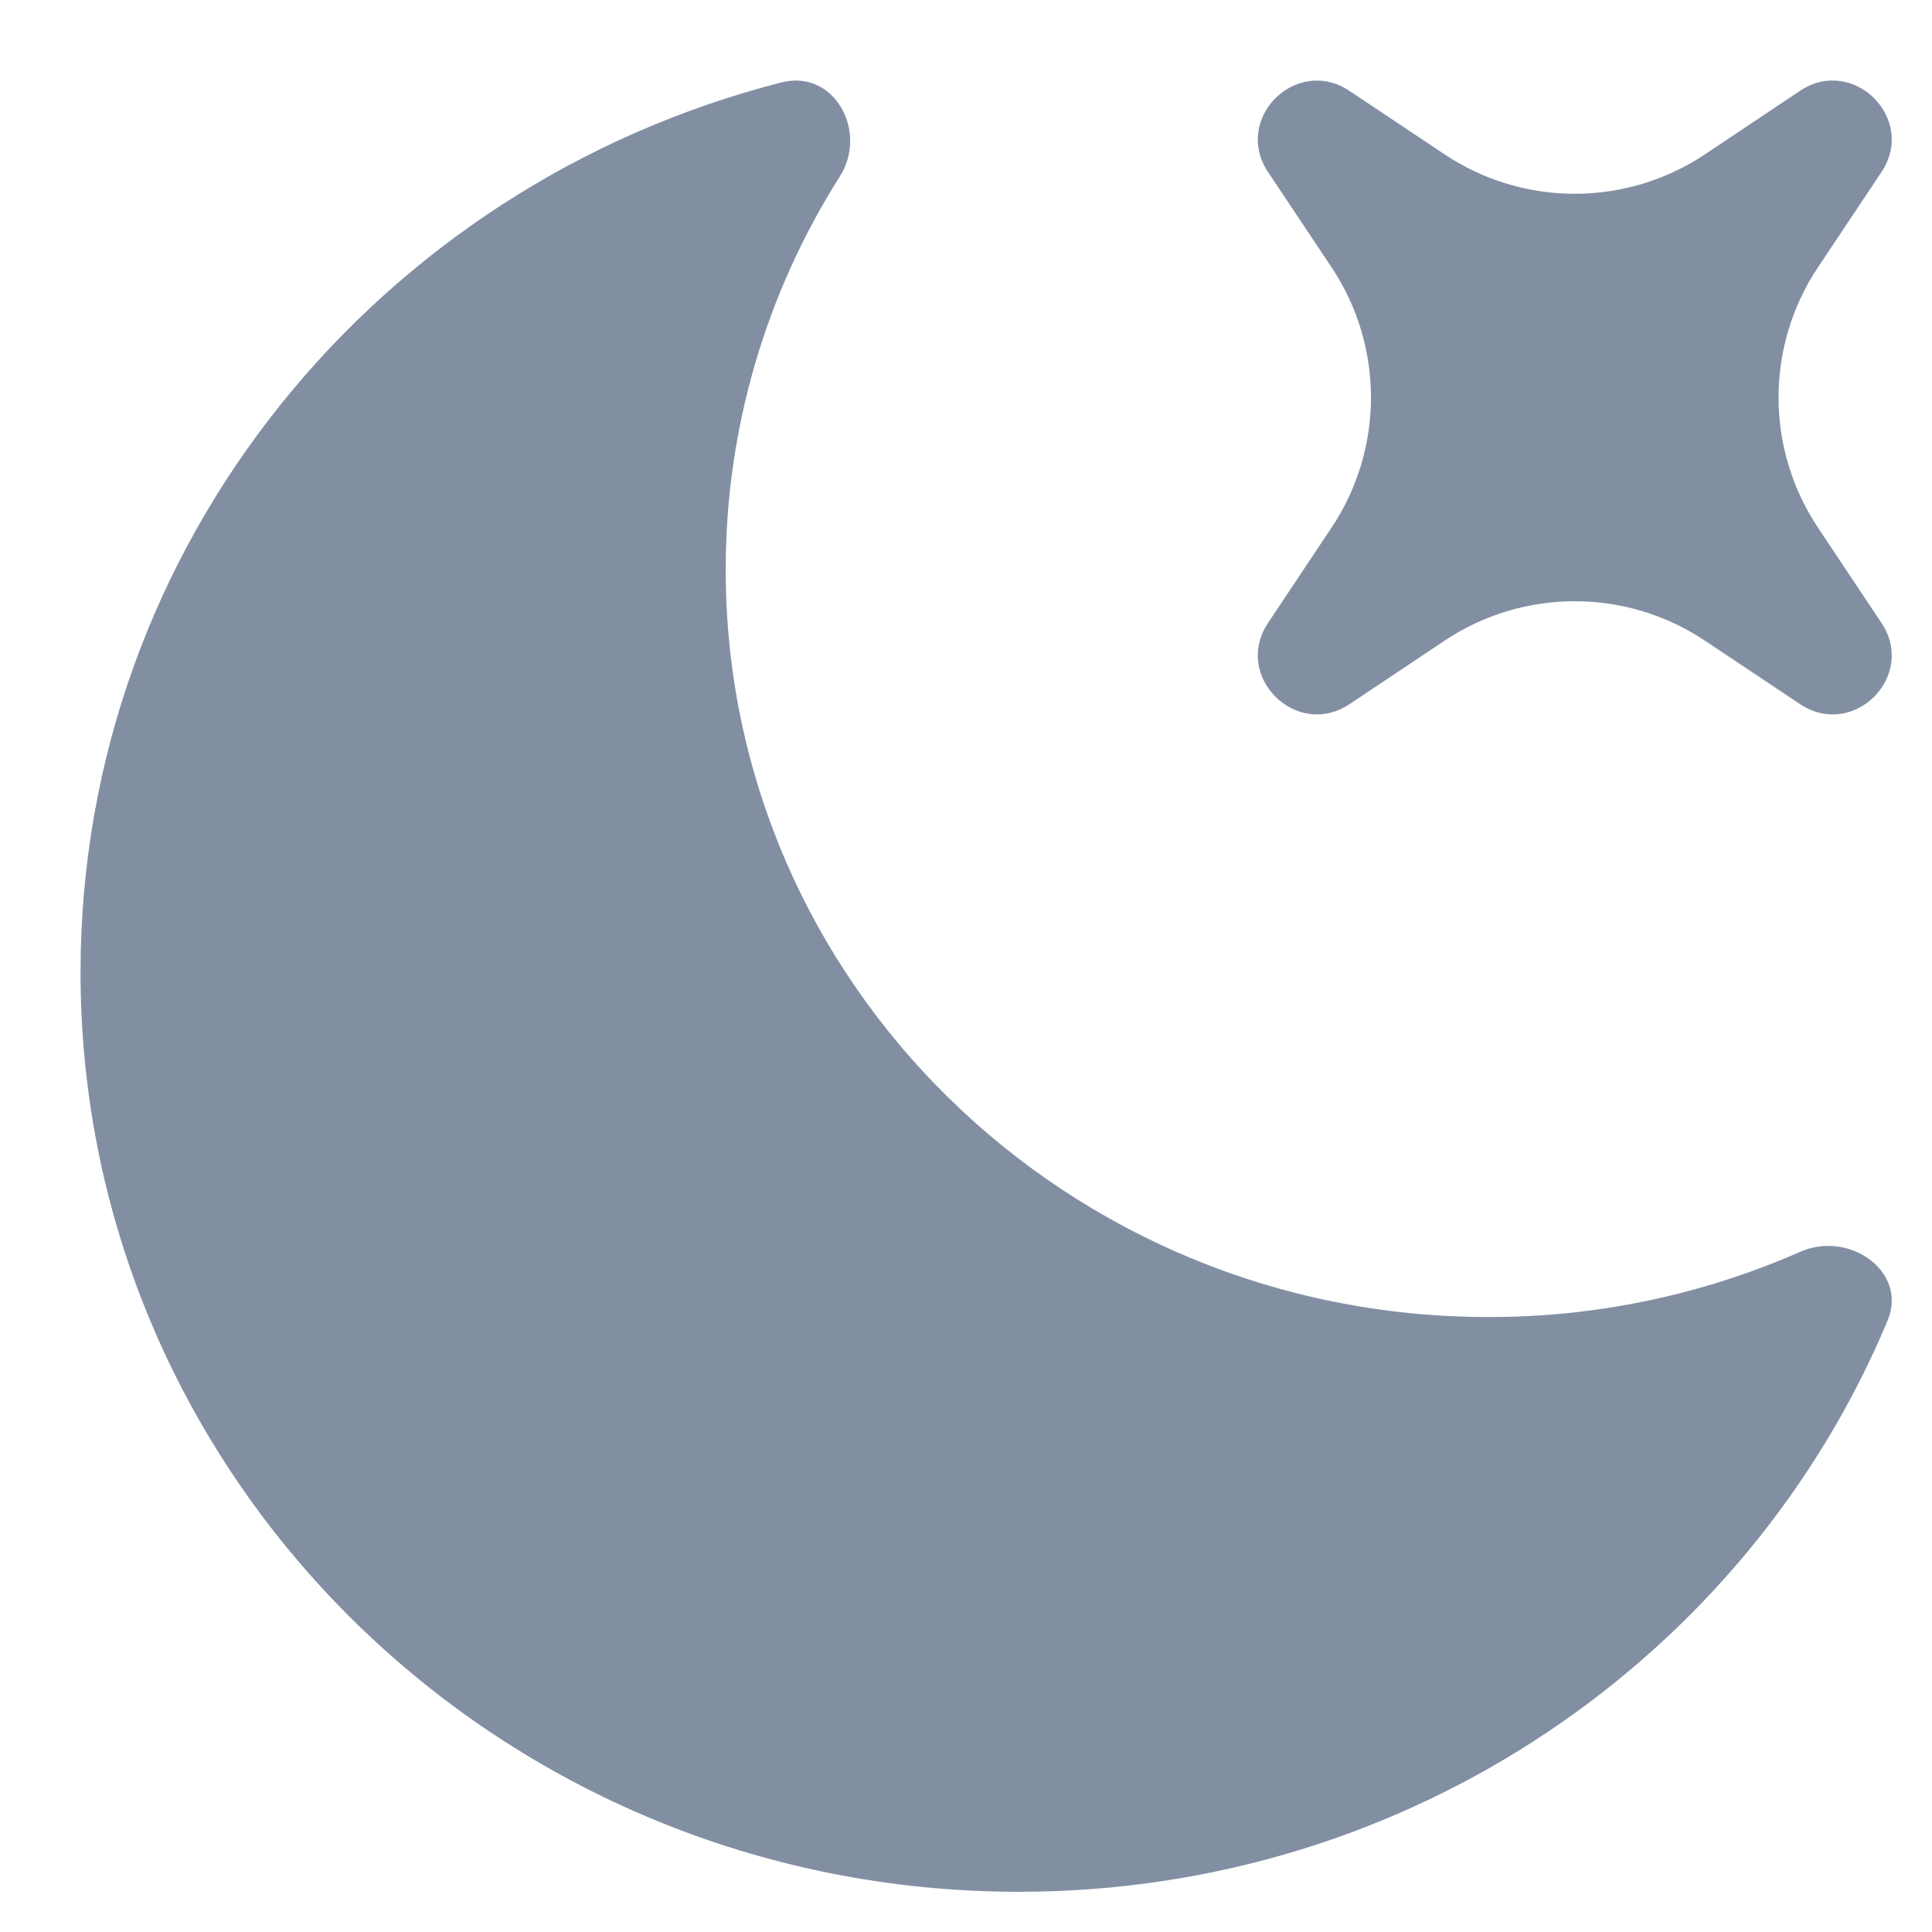
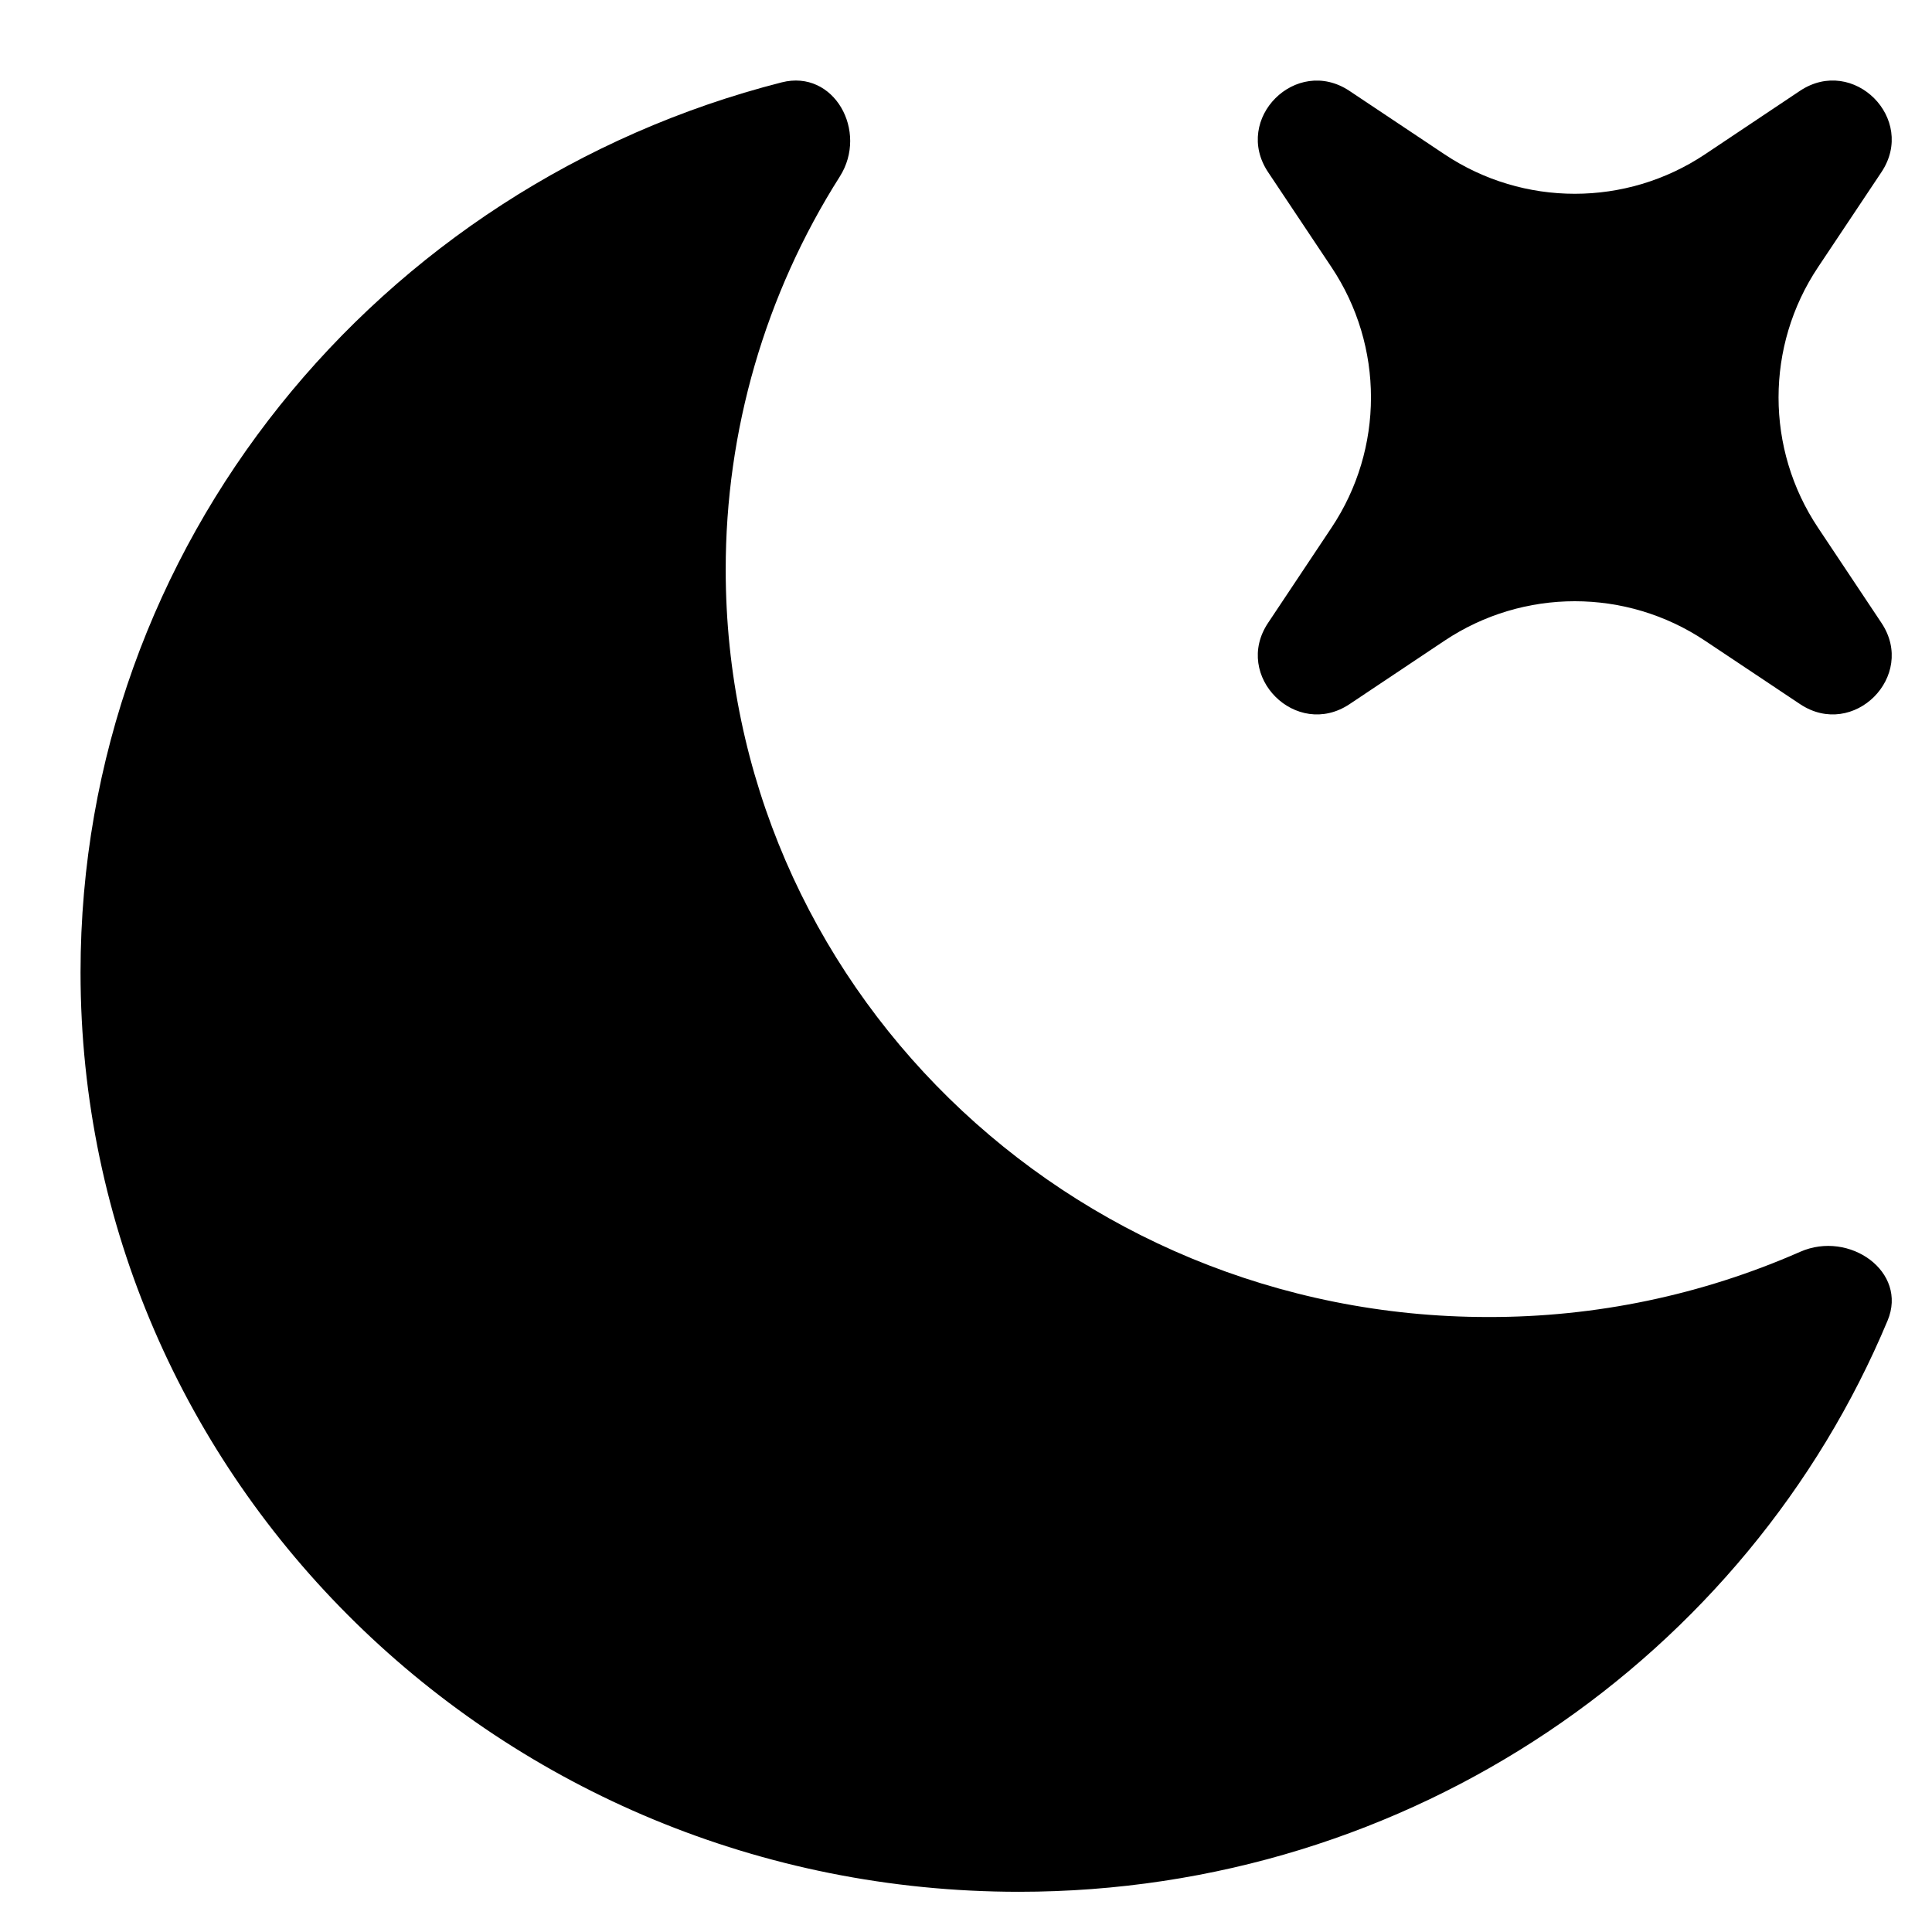
<svg xmlns="http://www.w3.org/2000/svg" width="16" height="16">
-   <path d="M6.474.682c.434-.11.718.406.481.78A6.067 6.067 0 0 0 6.01 4.72c0 3.418 2.827 6.187 6.314 6.187.89.002 1.77-.182 2.584-.54.408-.18.894.165.724.57-1.16 2.775-3.944 4.73-7.194 4.73-4.292 0-7.771-3.41-7.771-7.615 0-3.541 2.466-6.518 5.807-7.37Zm8.433.07c.442-.294.969.232.674.674l-.525.787a1.943 1.943 0 0 0 0 2.157l.525.788c.295.441-.232.968-.674.673l-.787-.525a1.943 1.943 0 0 0-2.157 0l-.786.525c-.442.295-.97-.232-.675-.673l.525-.788a1.943 1.943 0 0 0 0-2.157l-.525-.787c-.295-.442.232-.968.674-.673l.787.525a1.943 1.943 0 0 0 2.157 0Z" fill="#828FA3" />
+   <path d="M6.474.682c.434-.11.718.406.481.78A6.067 6.067 0 0 0 6.01 4.72c0 3.418 2.827 6.187 6.314 6.187.89.002 1.77-.182 2.584-.54.408-.18.894.165.724.57-1.16 2.775-3.944 4.73-7.194 4.73-4.292 0-7.771-3.41-7.771-7.615 0-3.541 2.466-6.518 5.807-7.37Zm8.433.07c.442-.294.969.232.674.674l-.525.787a1.943 1.943 0 0 0 0 2.157l.525.788c.295.441-.232.968-.674.673l-.787-.525a1.943 1.943 0 0 0-2.157 0l-.786.525c-.442.295-.97-.232-.675-.673l.525-.788a1.943 1.943 0 0 0 0-2.157l-.525-.787c-.295-.442.232-.968.674-.673l.787.525a1.943 1.943 0 0 0 2.157 0Z" fill="currentColor" />
</svg>
